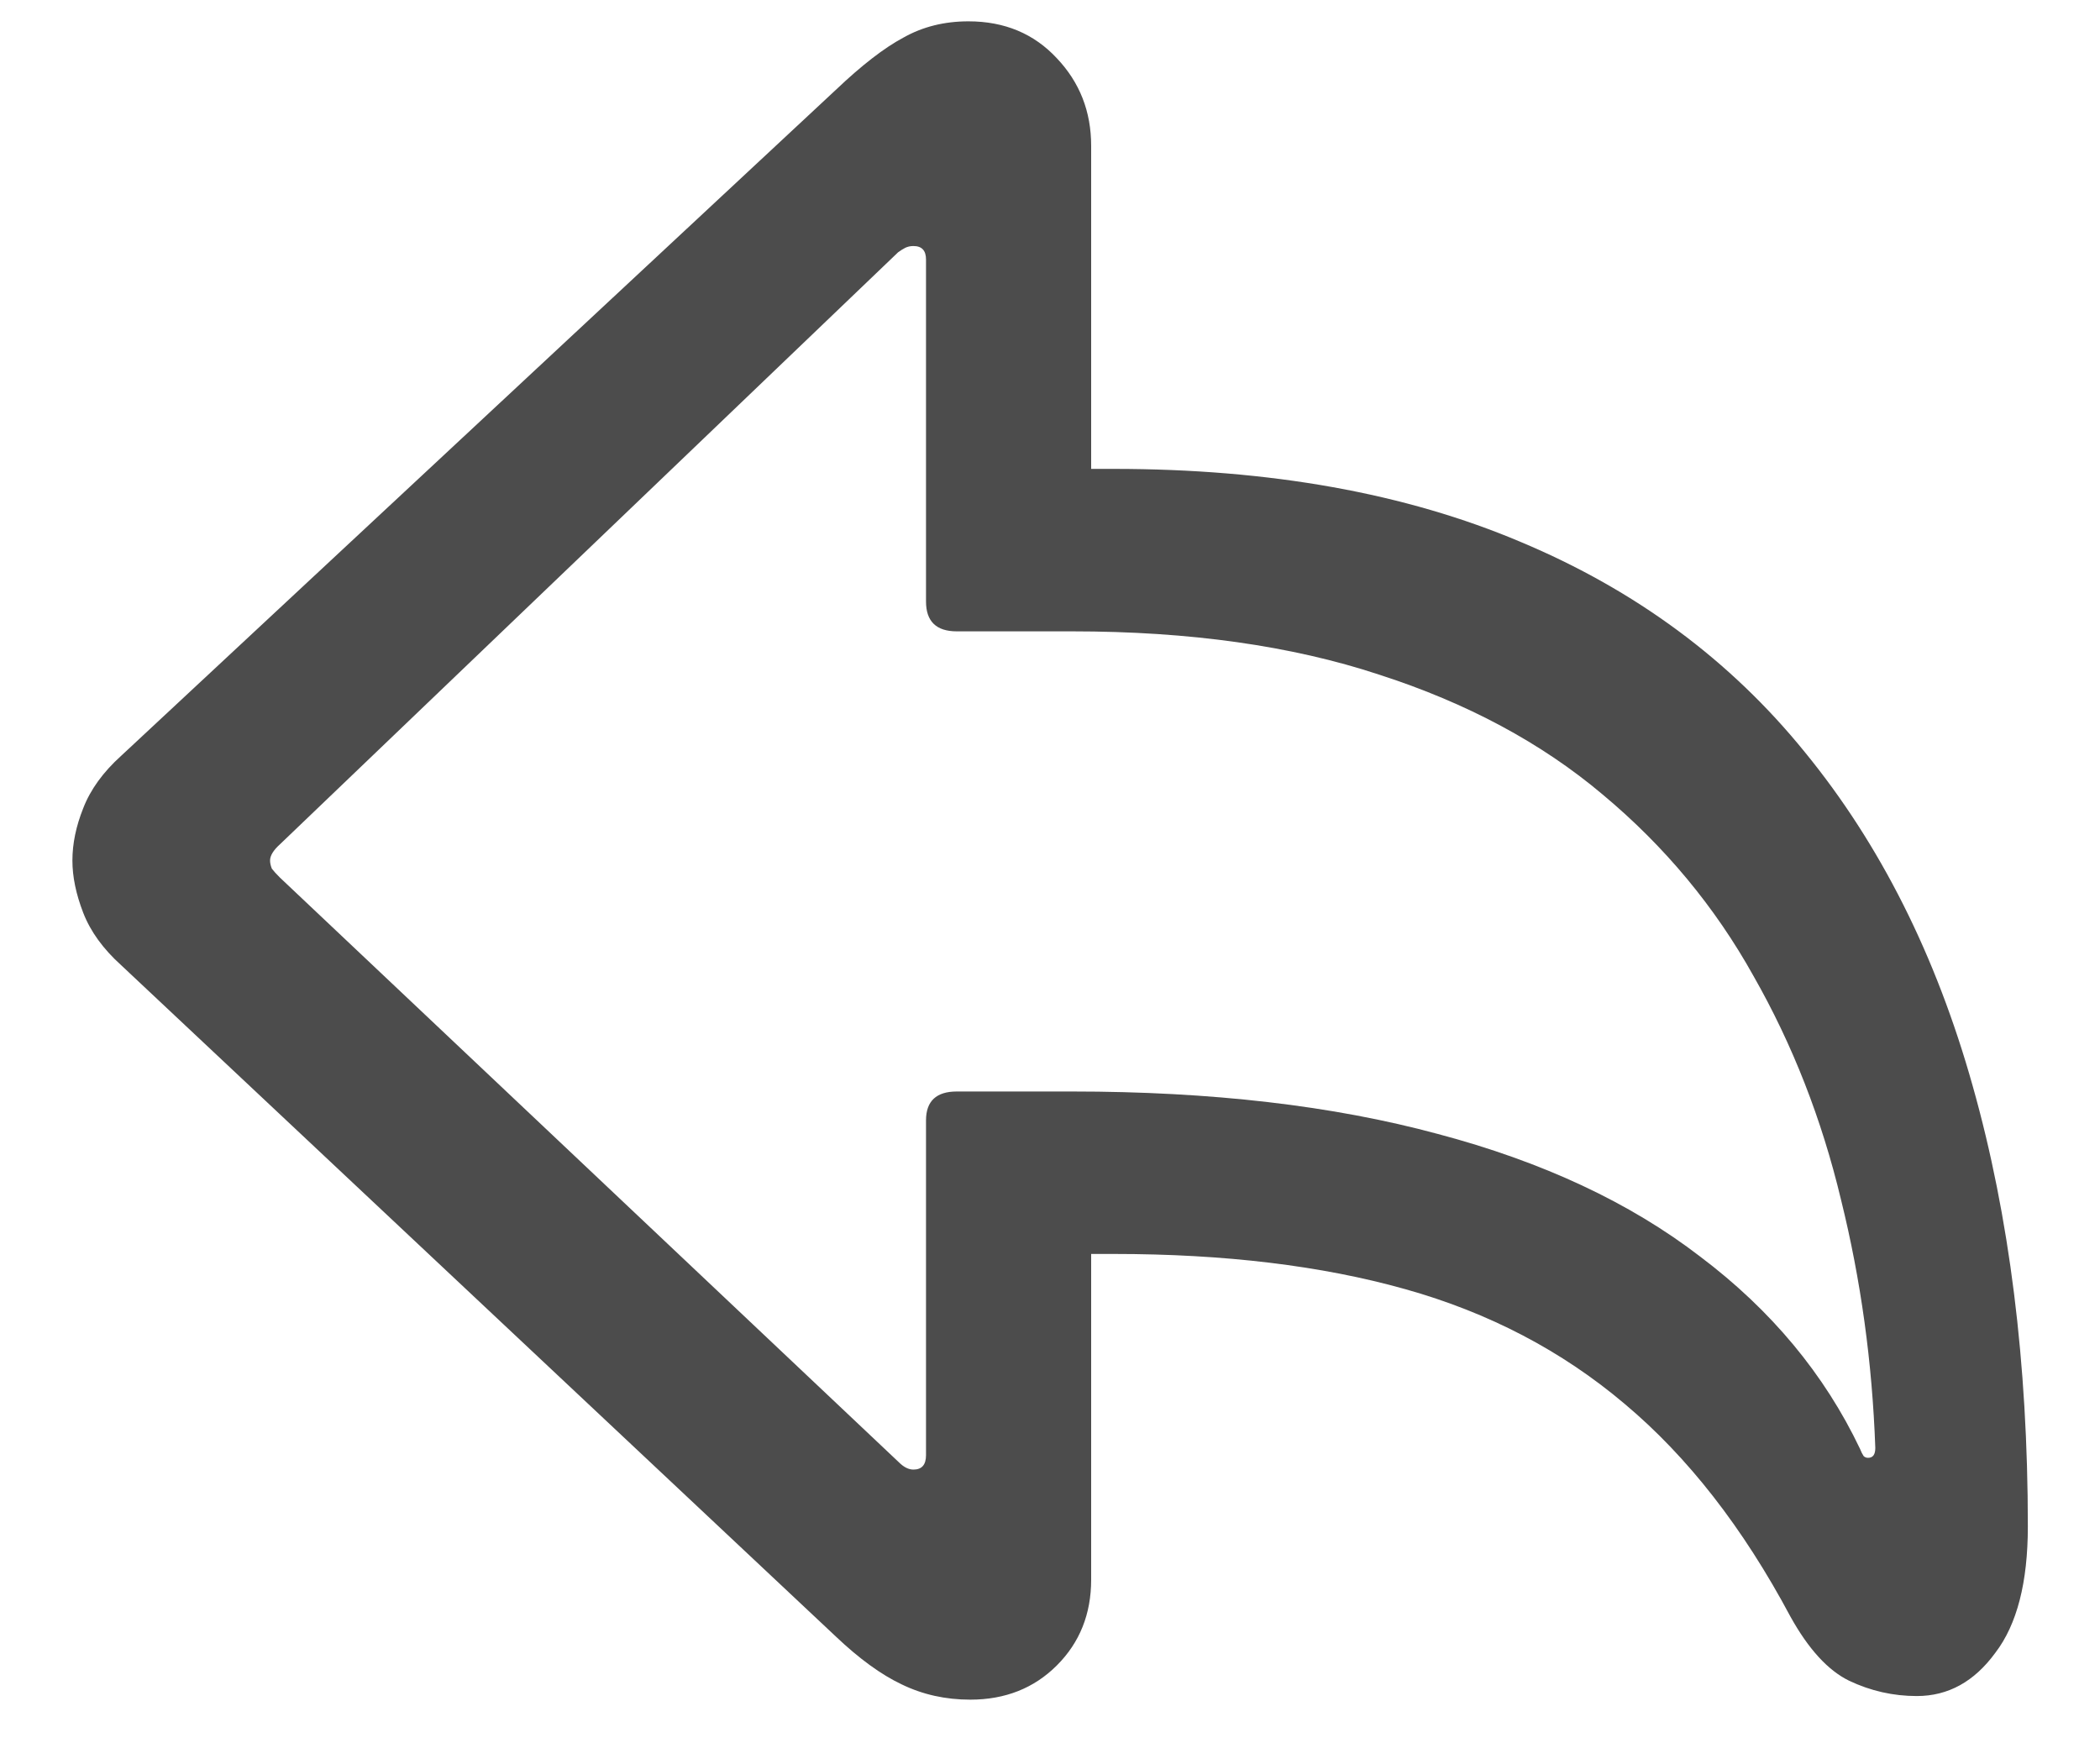
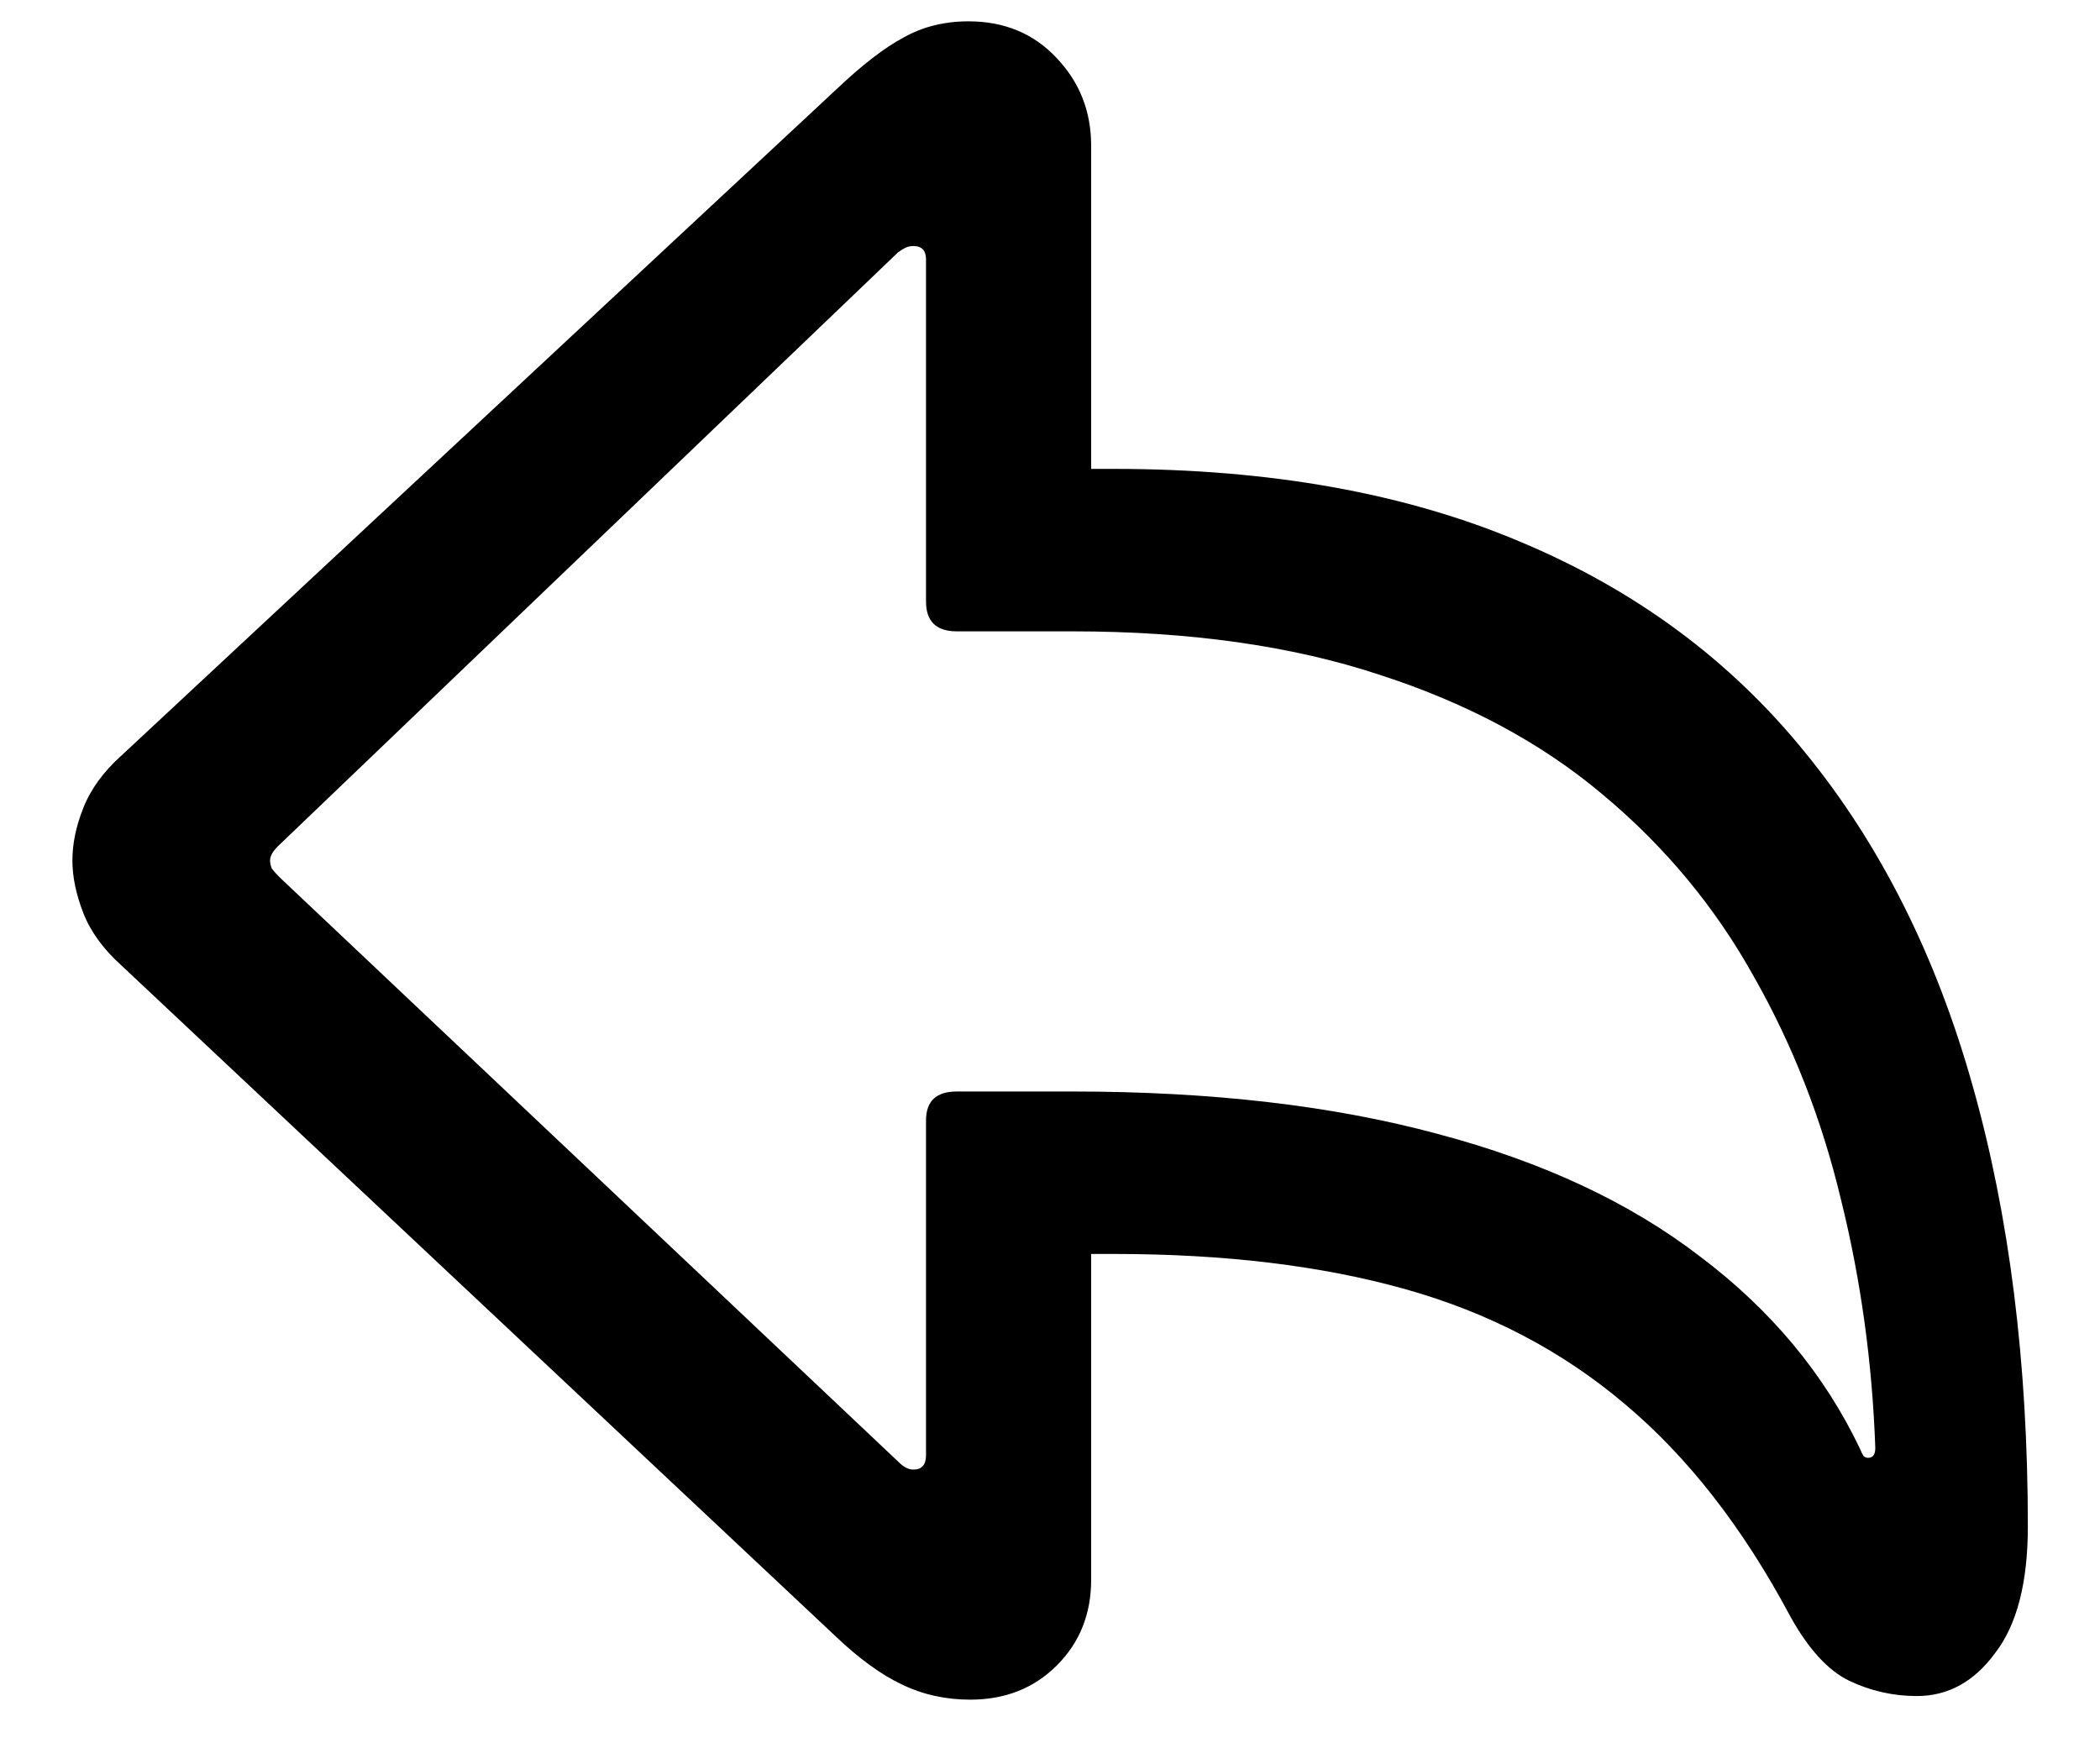
<svg xmlns="http://www.w3.org/2000/svg" width="25" height="21" viewBox="0 0 25 21" fill="none">
-   <path d="M11.551 20.234C11.966 20.234 12.31 20.098 12.582 19.826C12.854 19.554 12.99 19.214 12.99 18.806V14.928H13.259C14.576 14.928 15.733 15.067 16.729 15.347C17.724 15.626 18.594 16.081 19.339 16.711C20.091 17.341 20.75 18.186 21.315 19.246C21.53 19.633 21.763 19.887 22.014 20.009C22.271 20.131 22.54 20.191 22.819 20.191C23.192 20.191 23.503 20.02 23.754 19.676C24.012 19.339 24.141 18.838 24.141 18.172C24.141 16.224 23.922 14.477 23.485 12.93C23.049 11.376 22.383 10.051 21.487 8.955C20.599 7.859 19.471 7.025 18.104 6.452C16.736 5.872 15.121 5.582 13.259 5.582H12.99V1.736C12.99 1.328 12.854 0.981 12.582 0.694C12.31 0.401 11.959 0.254 11.529 0.254C11.243 0.254 10.985 0.318 10.756 0.447C10.527 0.569 10.258 0.777 9.95 1.07L1.442 8.998C1.228 9.191 1.077 9.399 0.991 9.621C0.905 9.836 0.862 10.044 0.862 10.244C0.862 10.438 0.905 10.645 0.991 10.867C1.077 11.089 1.228 11.297 1.442 11.49L9.95 19.482C10.229 19.747 10.491 19.937 10.734 20.052C10.985 20.174 11.257 20.234 11.551 20.234ZM10.874 17.495C10.817 17.495 10.759 17.466 10.702 17.409L3.333 10.448C3.29 10.405 3.258 10.37 3.236 10.341C3.222 10.305 3.215 10.273 3.215 10.244C3.215 10.187 3.254 10.122 3.333 10.051L10.691 3.004C10.72 2.982 10.749 2.965 10.777 2.95C10.806 2.936 10.838 2.929 10.874 2.929C10.974 2.929 11.024 2.982 11.024 3.09V7.161C11.024 7.397 11.146 7.516 11.39 7.516H12.765C14.161 7.516 15.379 7.688 16.417 8.031C17.463 8.368 18.351 8.844 19.081 9.46C19.819 10.076 20.417 10.796 20.875 11.619C21.34 12.435 21.688 13.324 21.917 14.283C22.153 15.236 22.289 16.22 22.325 17.237C22.325 17.316 22.297 17.355 22.239 17.355C22.218 17.355 22.2 17.348 22.186 17.334C22.171 17.312 22.157 17.284 22.143 17.248C21.72 16.36 21.086 15.597 20.241 14.96C19.403 14.315 18.361 13.829 17.115 13.499C15.869 13.162 14.419 12.994 12.765 12.994H11.39C11.146 12.994 11.024 13.109 11.024 13.338V17.323C11.024 17.438 10.974 17.495 10.874 17.495Z" fill="black" fill-opacity="0.7" />
+   <path d="M11.551 20.234C11.966 20.234 12.31 20.098 12.582 19.826C12.854 19.554 12.99 19.214 12.99 18.806V14.928H13.259C14.576 14.928 15.733 15.067 16.729 15.347C17.724 15.626 18.594 16.081 19.339 16.711C20.091 17.341 20.75 18.186 21.315 19.246C21.53 19.633 21.763 19.887 22.014 20.009C22.271 20.131 22.54 20.191 22.819 20.191C23.192 20.191 23.503 20.02 23.754 19.676C24.012 19.339 24.141 18.838 24.141 18.172C24.141 16.224 23.922 14.477 23.485 12.93C23.049 11.376 22.383 10.051 21.487 8.955C20.599 7.859 19.471 7.025 18.104 6.452C16.736 5.872 15.121 5.582 13.259 5.582H12.99V1.736C12.99 1.328 12.854 0.981 12.582 0.694C12.31 0.401 11.959 0.254 11.529 0.254C11.243 0.254 10.985 0.318 10.756 0.447C10.527 0.569 10.258 0.777 9.95 1.07L1.442 8.998C1.228 9.191 1.077 9.399 0.991 9.621C0.905 9.836 0.862 10.044 0.862 10.244C0.862 10.438 0.905 10.645 0.991 10.867C1.077 11.089 1.228 11.297 1.442 11.49L9.95 19.482C10.229 19.747 10.491 19.937 10.734 20.052C10.985 20.174 11.257 20.234 11.551 20.234ZM10.874 17.495C10.817 17.495 10.759 17.466 10.702 17.409L3.333 10.448C3.29 10.405 3.258 10.37 3.236 10.341C3.222 10.305 3.215 10.273 3.215 10.244C3.215 10.187 3.254 10.122 3.333 10.051L10.691 3.004C10.72 2.982 10.749 2.965 10.777 2.95C10.806 2.936 10.838 2.929 10.874 2.929C10.974 2.929 11.024 2.982 11.024 3.09V7.161C11.024 7.397 11.146 7.516 11.39 7.516H12.765C14.161 7.516 15.379 7.688 16.417 8.031C17.463 8.368 18.351 8.844 19.081 9.46C19.819 10.076 20.417 10.796 20.875 11.619C21.34 12.435 21.688 13.324 21.917 14.283C22.153 15.236 22.289 16.22 22.325 17.237C22.325 17.316 22.297 17.355 22.239 17.355C22.218 17.355 22.2 17.348 22.186 17.334C22.171 17.312 22.157 17.284 22.143 17.248C21.72 16.36 21.086 15.597 20.241 14.96C19.403 14.315 18.361 13.829 17.115 13.499C15.869 13.162 14.419 12.994 12.765 12.994H11.39C11.146 12.994 11.024 13.109 11.024 13.338V17.323C11.024 17.438 10.974 17.495 10.874 17.495Z" fill="black" />
</svg>
